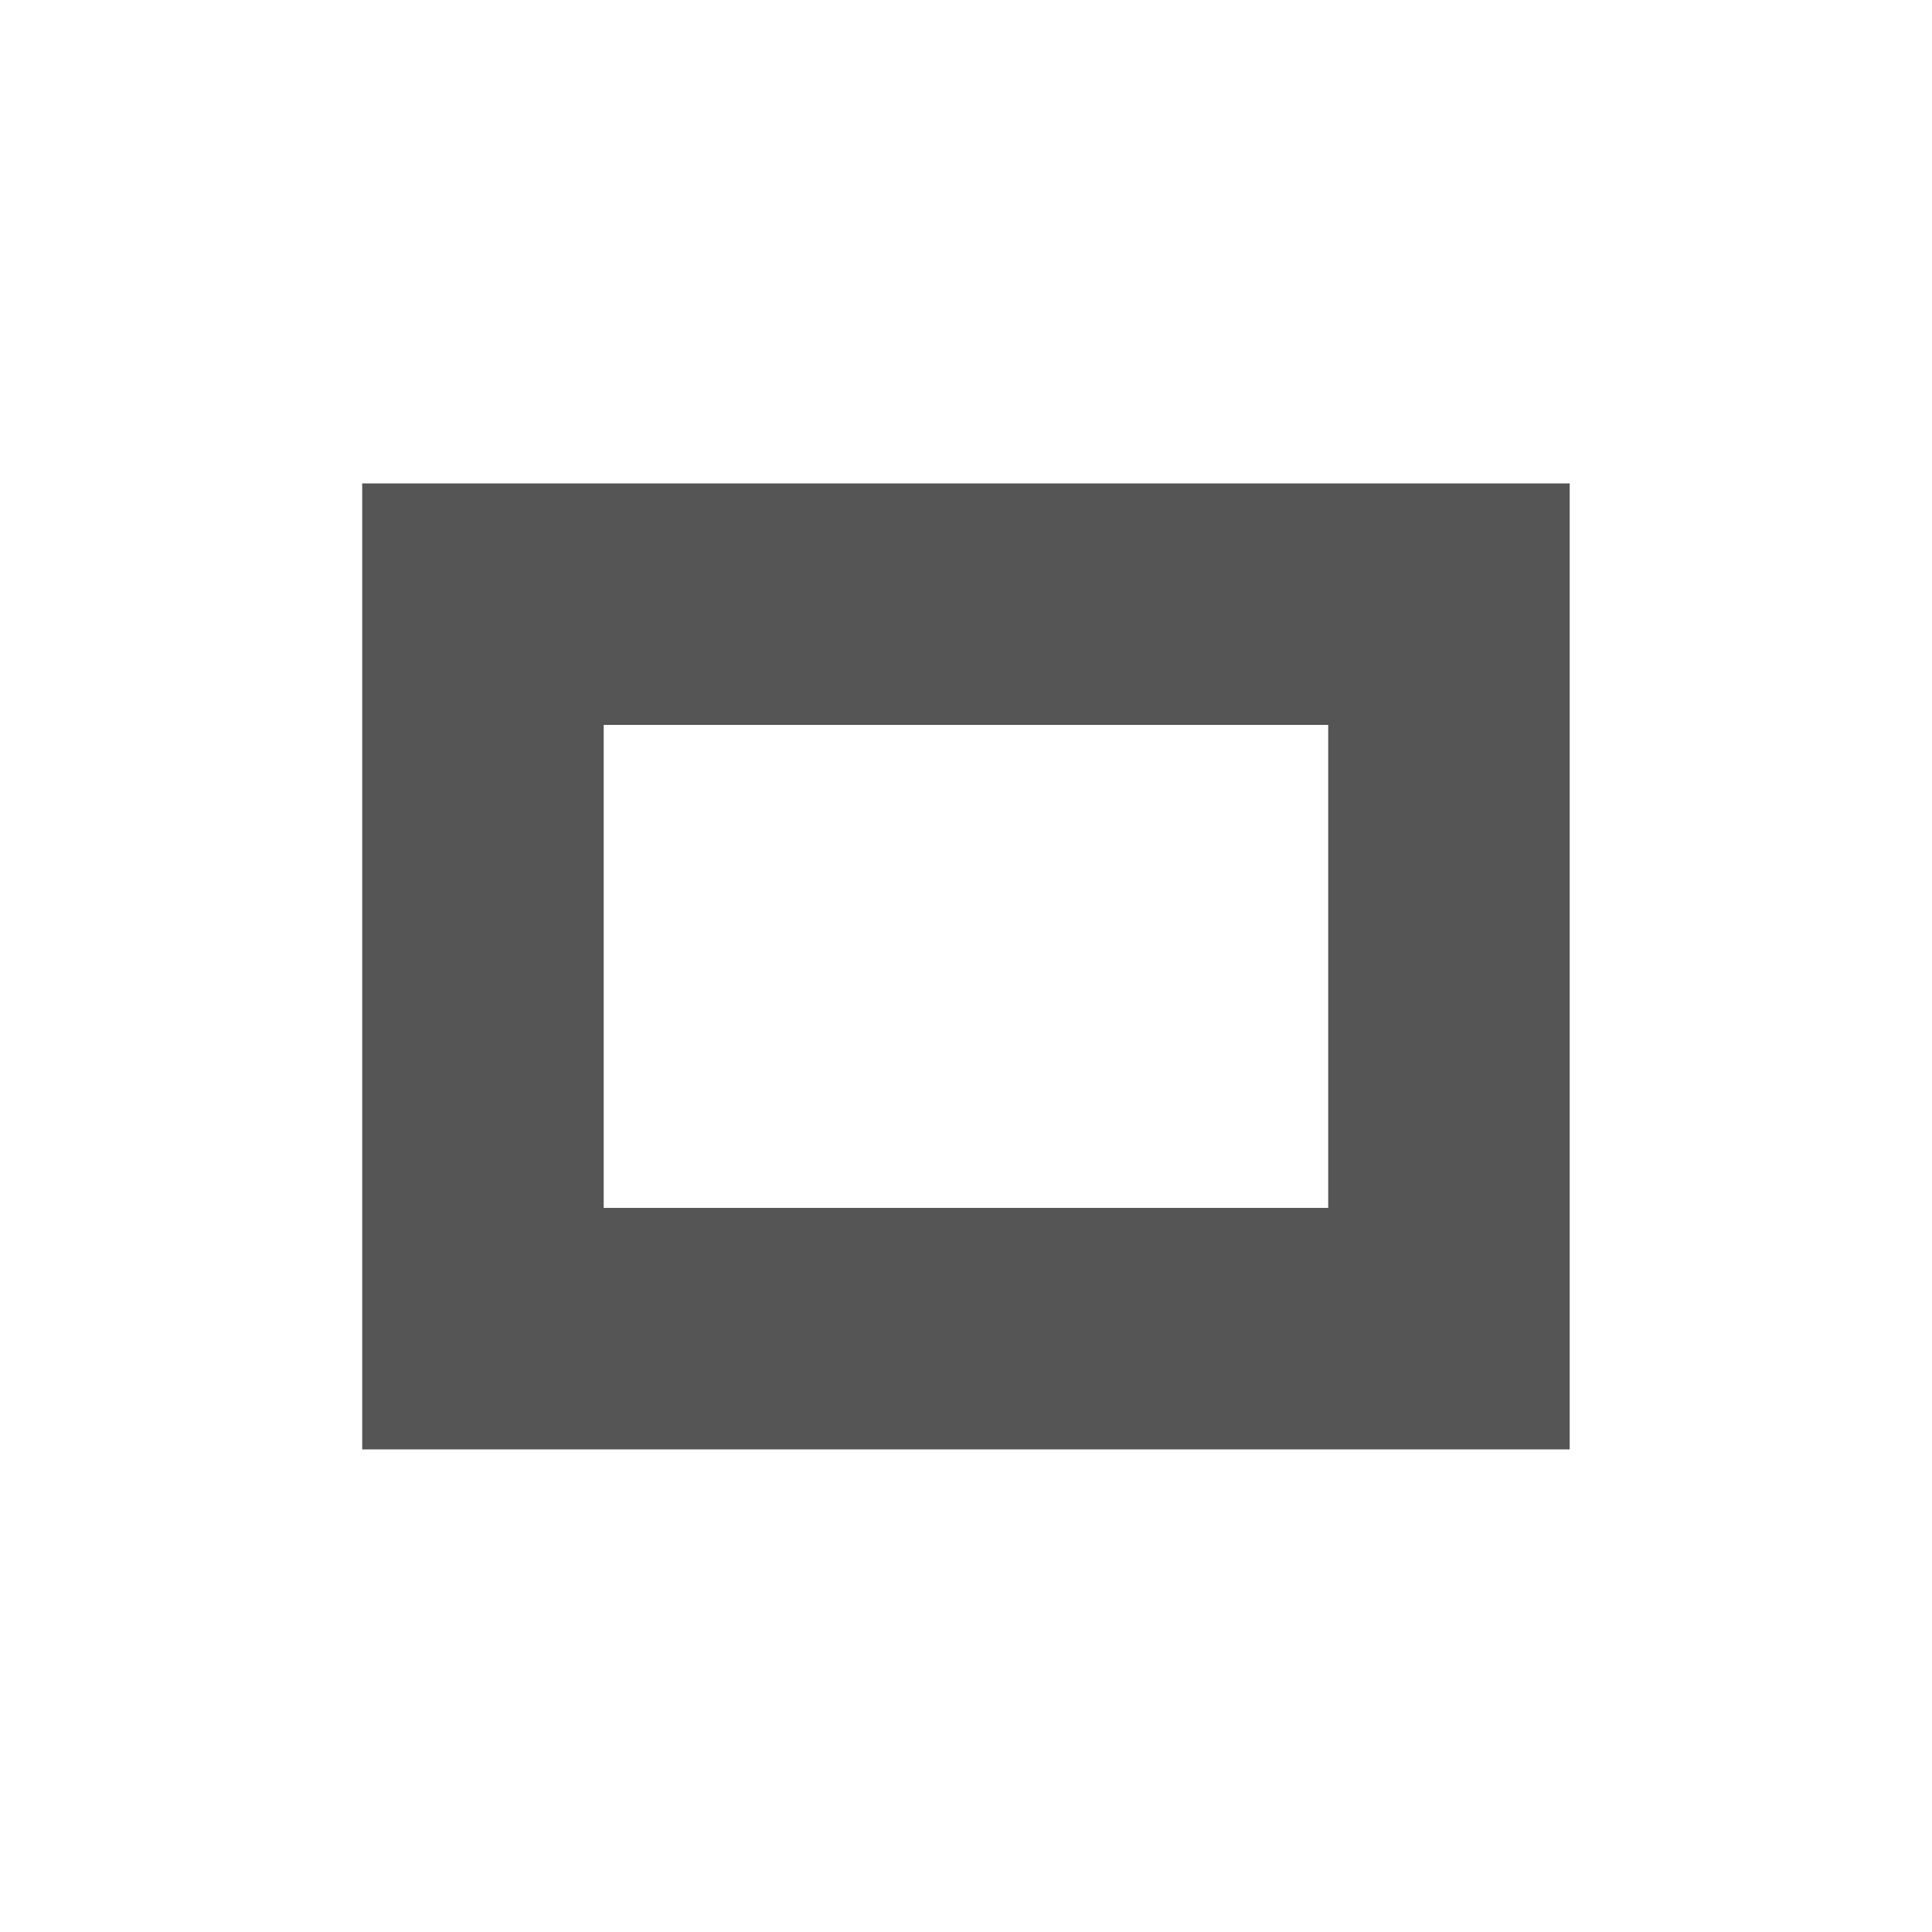
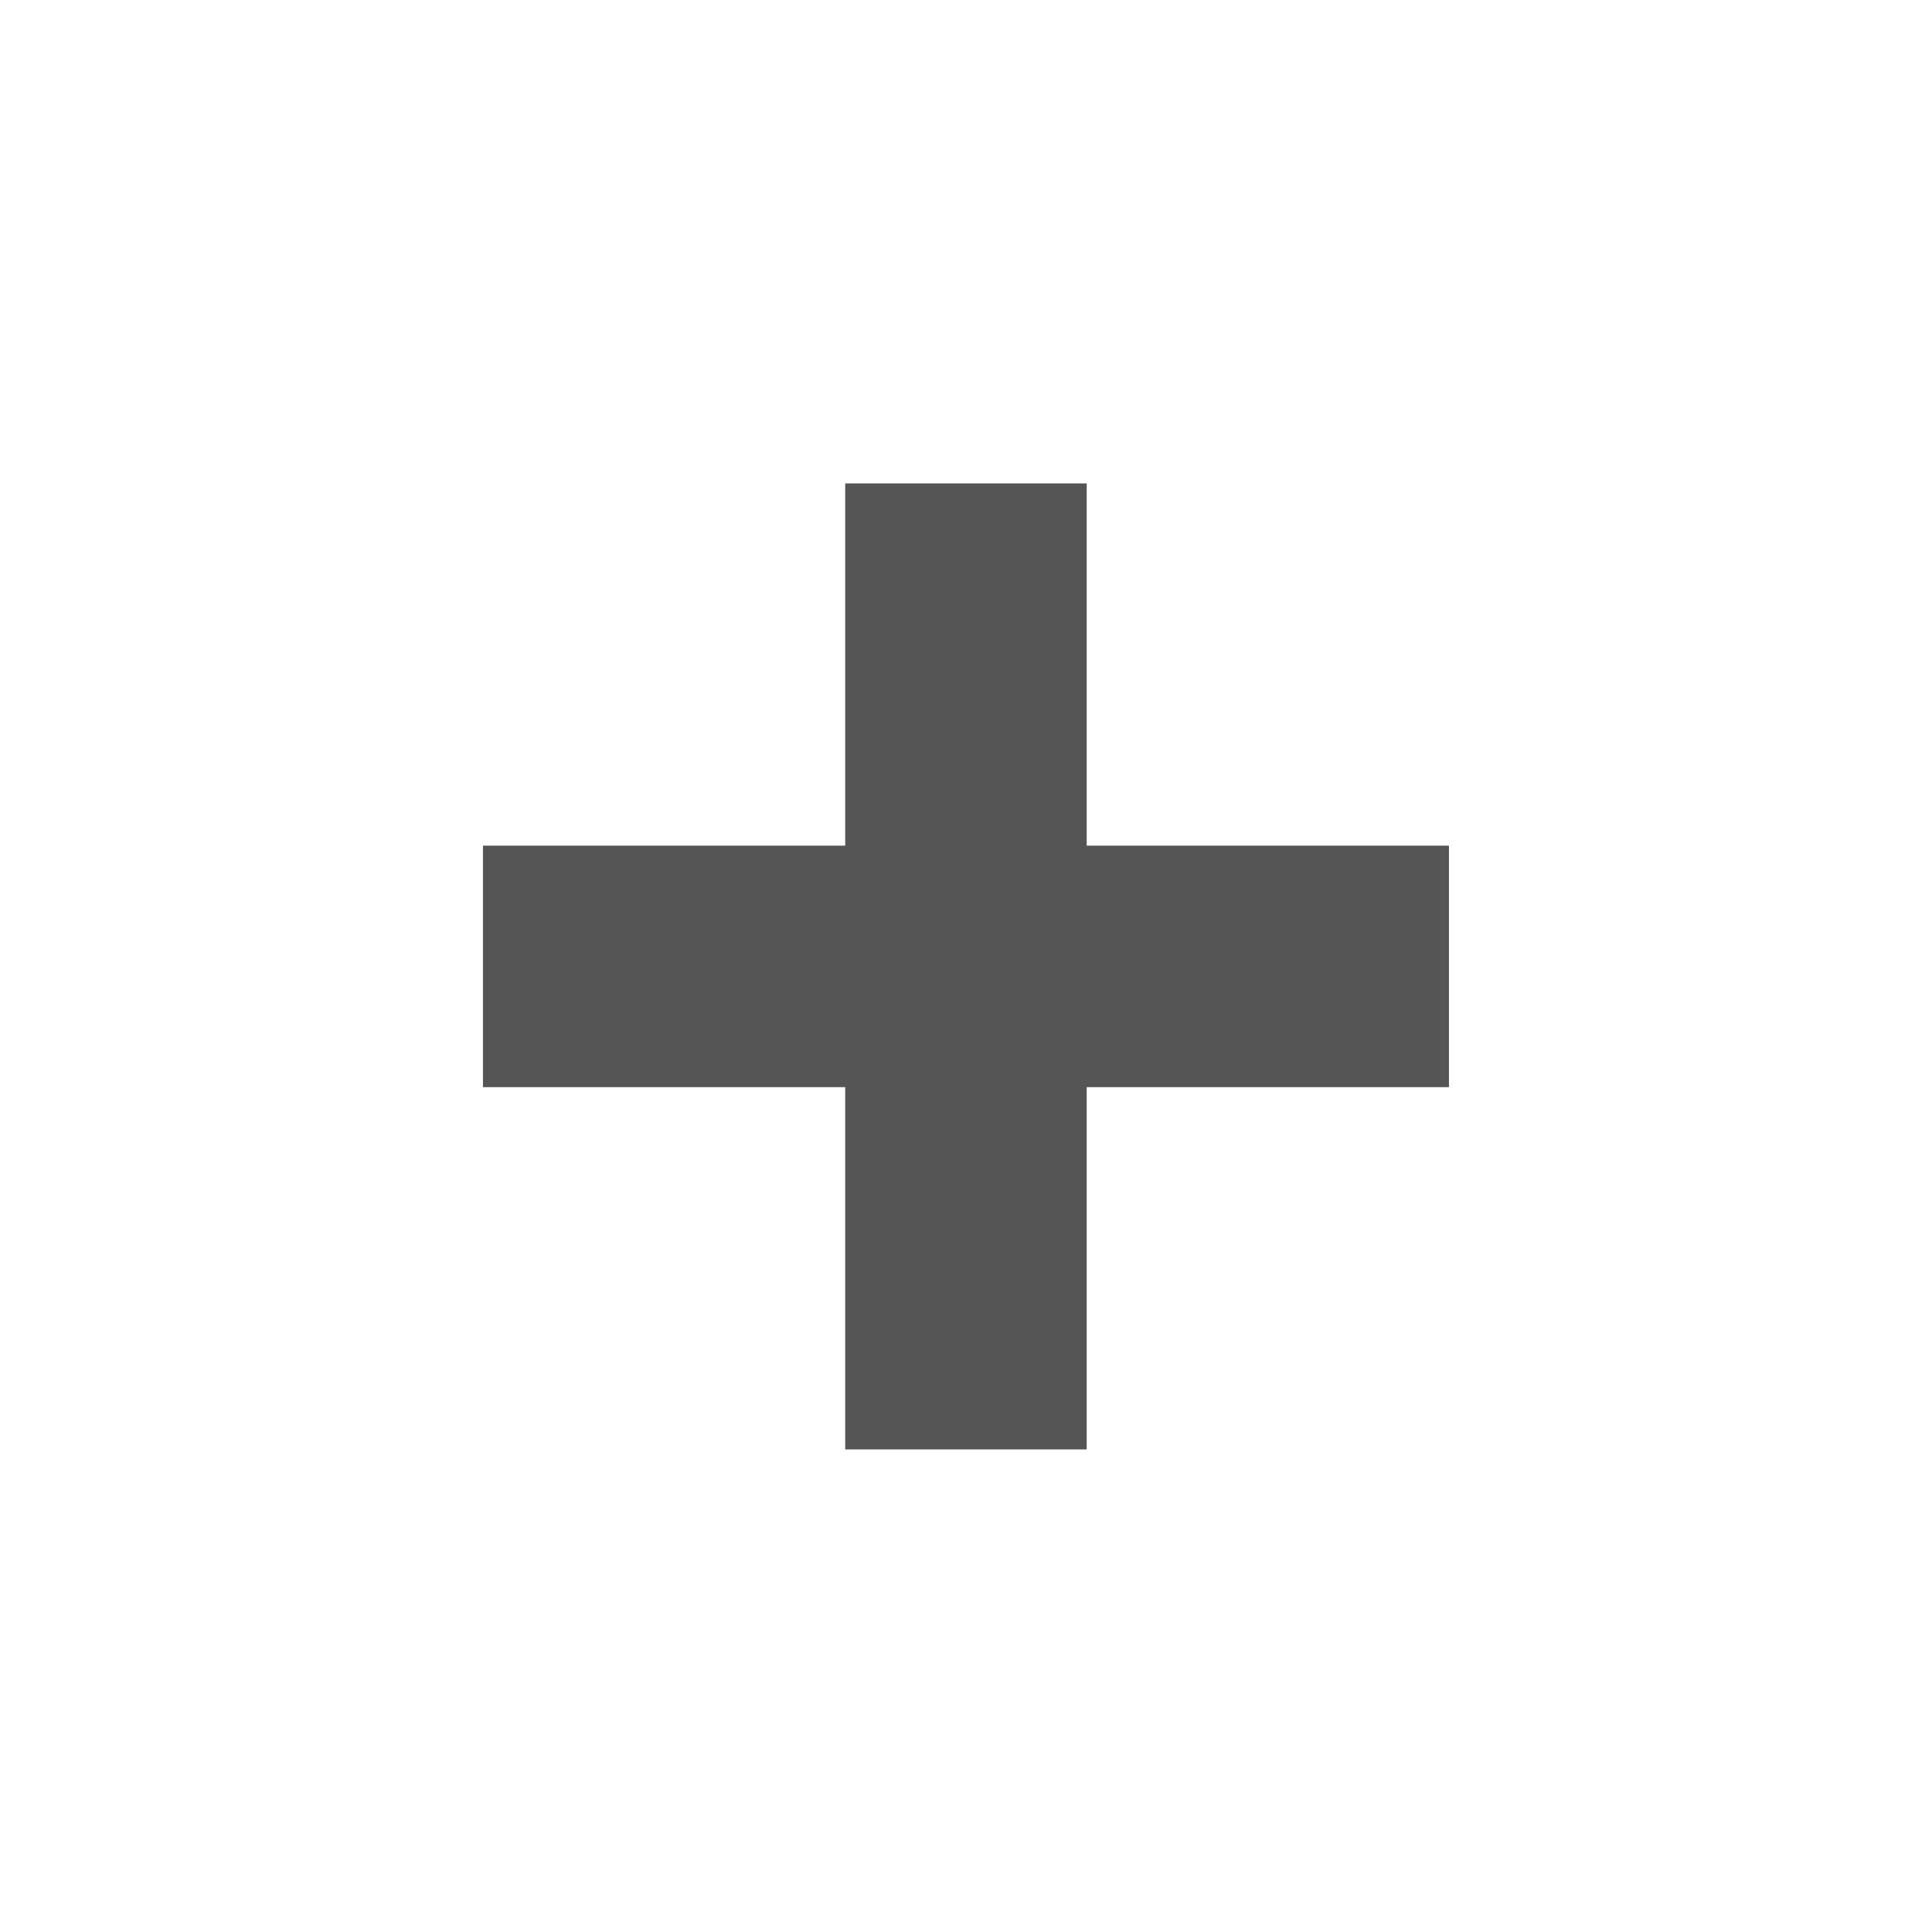
<svg xmlns="http://www.w3.org/2000/svg" xmlns:ns1="http://www.openswatchbook.org/uri/2009/osb" height="16" id="svg7384" style="enable-background:new" version="1.1" width="16">
  <defs id="defs7386">
    <linearGradient id="linearGradient5606" ns1:paint="solid">
      <stop id="stop5608" offset="0" style="stop-color:#000000;stop-opacity:1;" />
    </linearGradient>
    <filter id="filter7554" style="color-interpolation-filters:sRGB">
      <feBlend id="feBlend7556" in2="BackgroundImage" mode="darken" />
    </filter>
  </defs>
  <g id="layer9" style="display:inline" transform="translate(-305.0004,-180.9966)" />
  <g id="layer10" style="display:inline;filter:url(#filter7554)" transform="translate(-305.0004,-180.9966)" />
  <g id="layer1" style="display:inline" transform="translate(-64.00023,-797.9966)" />
  <g id="layer14" style="display:inline" transform="translate(-305.0004,-180.9966)" />
  <g id="layer15" style="display:inline" transform="translate(-305.0004,-180.9966)" />
  <g id="g71291" style="display:inline" transform="translate(-305.0004,-180.9966)" />
  <g id="layer2" style="display:inline" transform="translate(-64.00023,-647.9966)" />
  <g id="g6058" style="display:inline" transform="translate(-64.00023,-647.9966)" />
  <g id="layer12" style="display:inline" transform="translate(-305.0004,-180.9966)">
-     <path d="m 308,185 0,8 10,0 0,-8 z m 2,2 6,0 0,4 -6,0 z" id="path5866" style="fill:#555555;fill-opacity:1;stroke:none" />
+     <path d="m 312,185 0,3 -3,0 0,2 3,0 0,3 2,0 0,-3 3,0 0,-2 -3,0 0,-3 -2,0 z" id="rect4736" style="display:inline;opacity:1;fill:#555555;fill-opacity:1;stroke:none;stroke-width:2;stroke-linecap:square;stroke-linejoin:round;stroke-miterlimit:4;stroke-dasharray:none;stroke-opacity:1;enable-background:new" />
  </g>
</svg>
